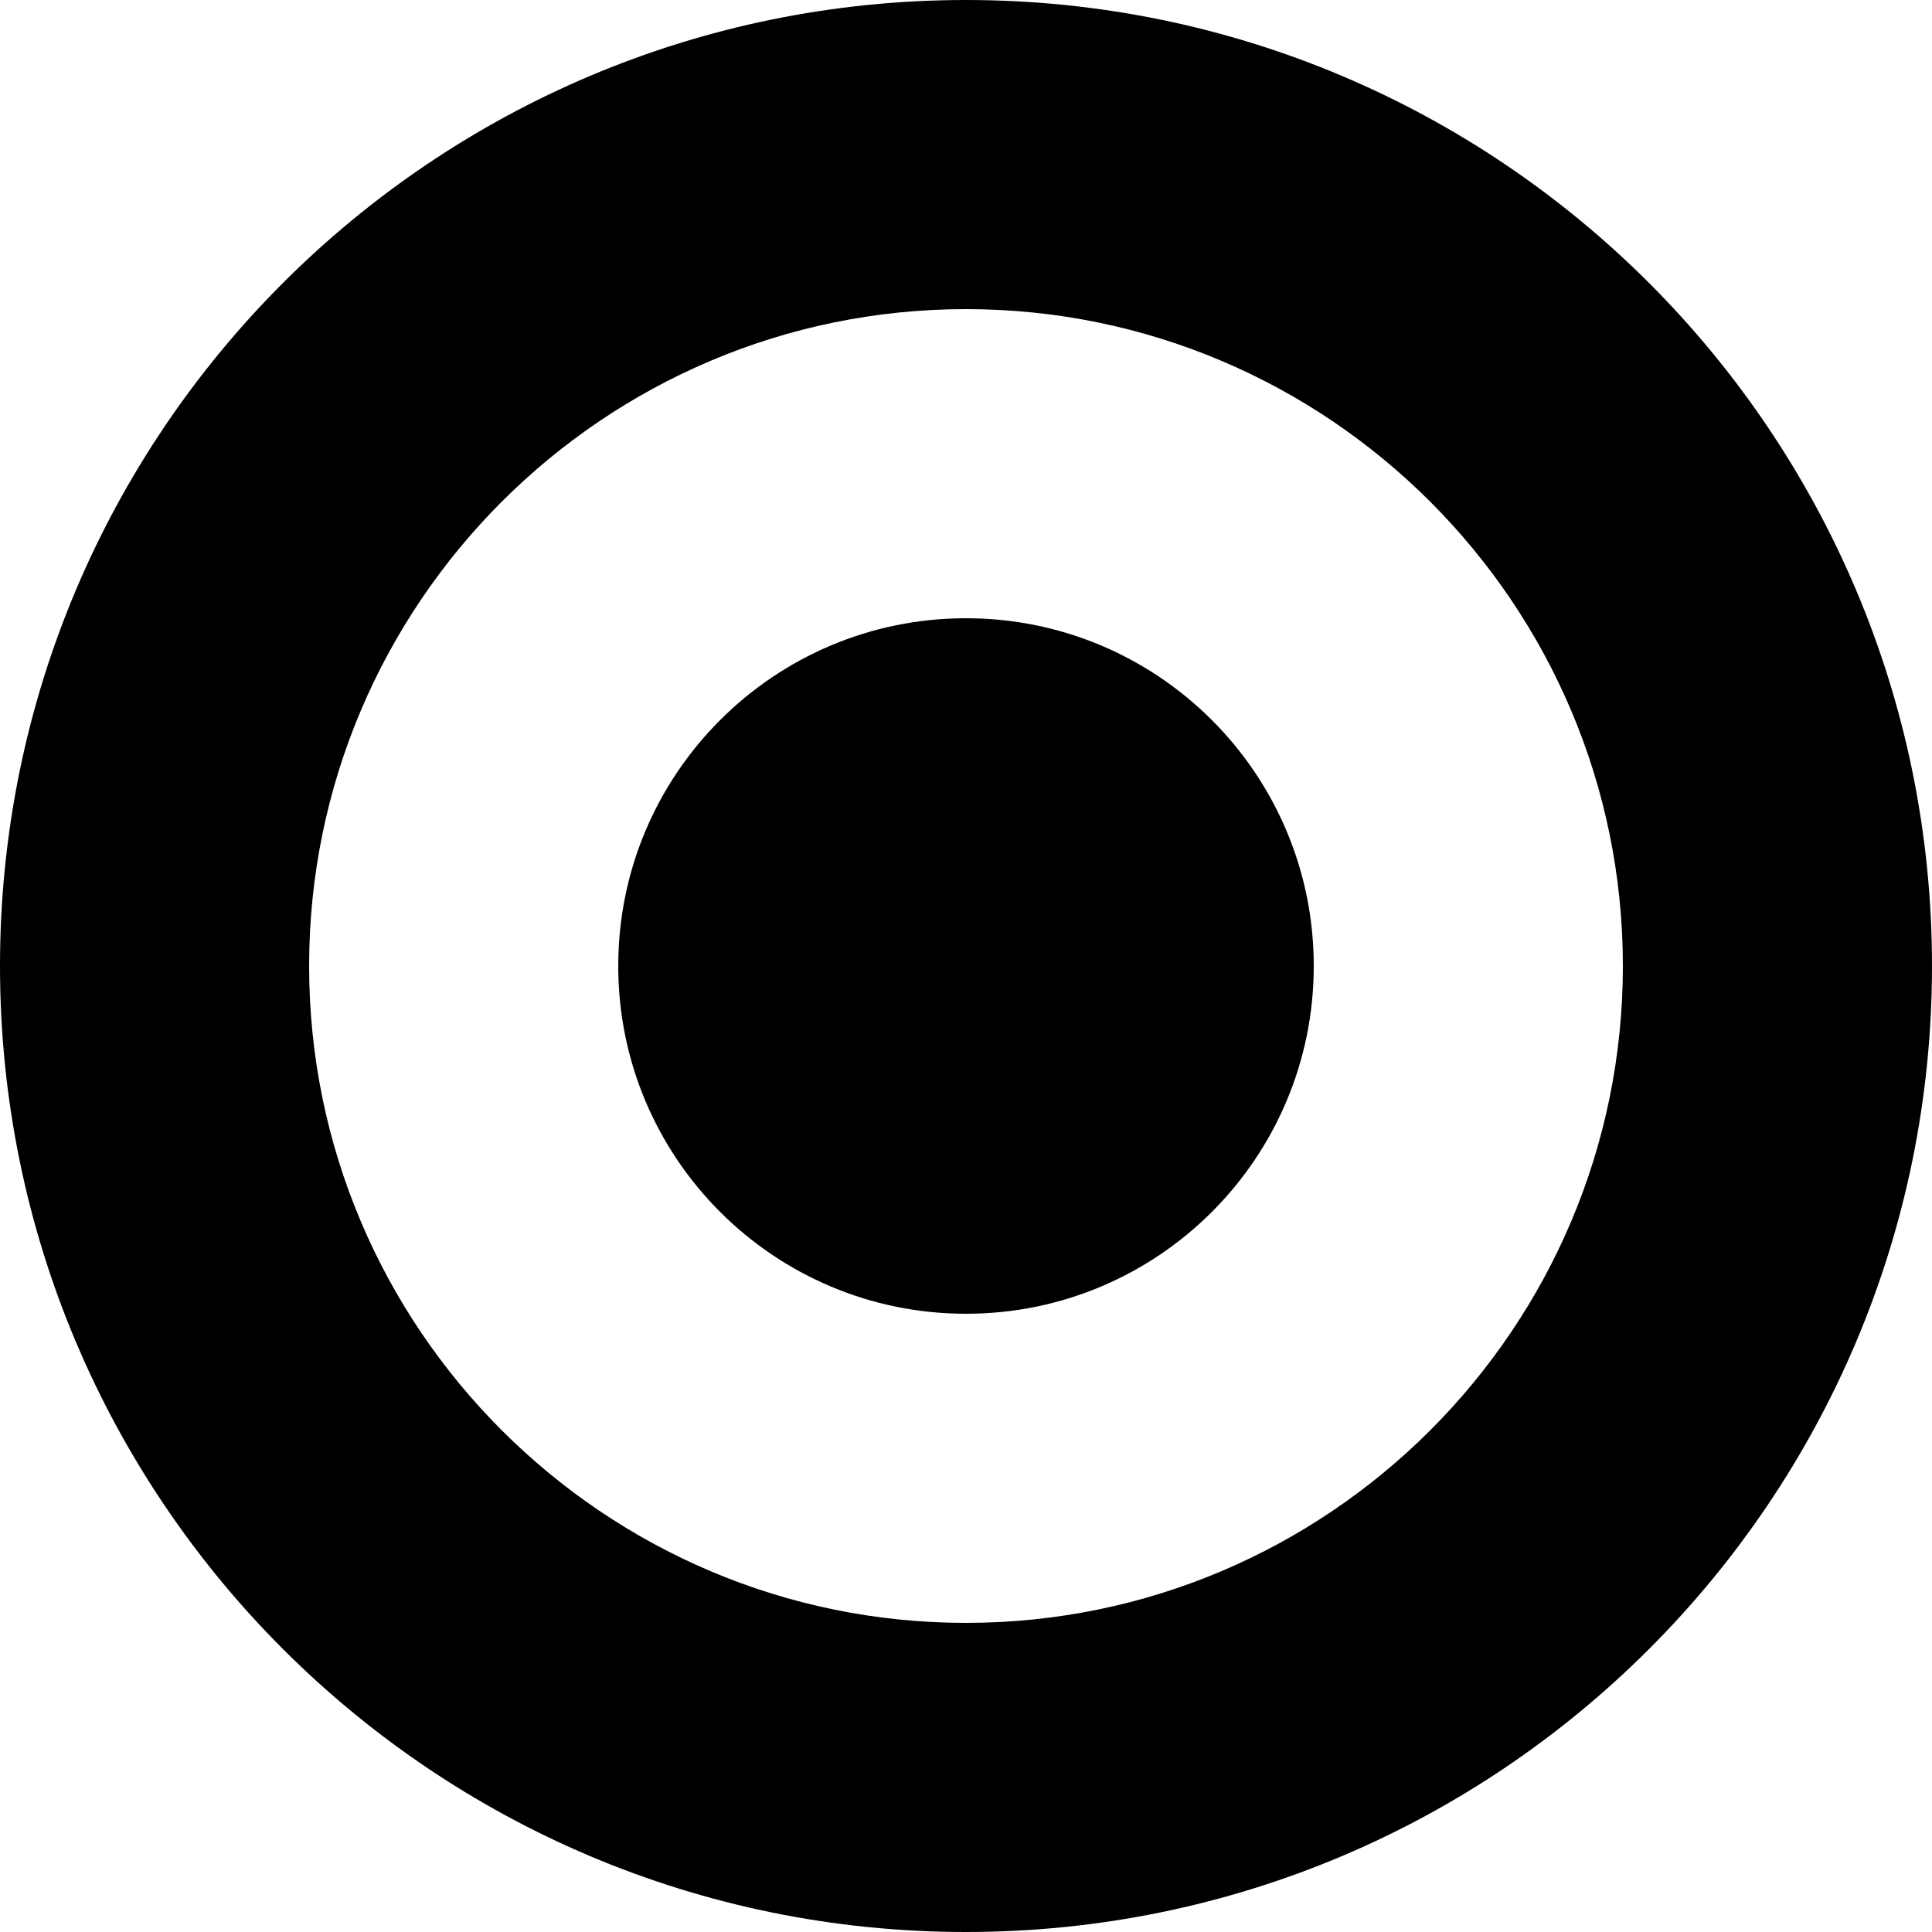
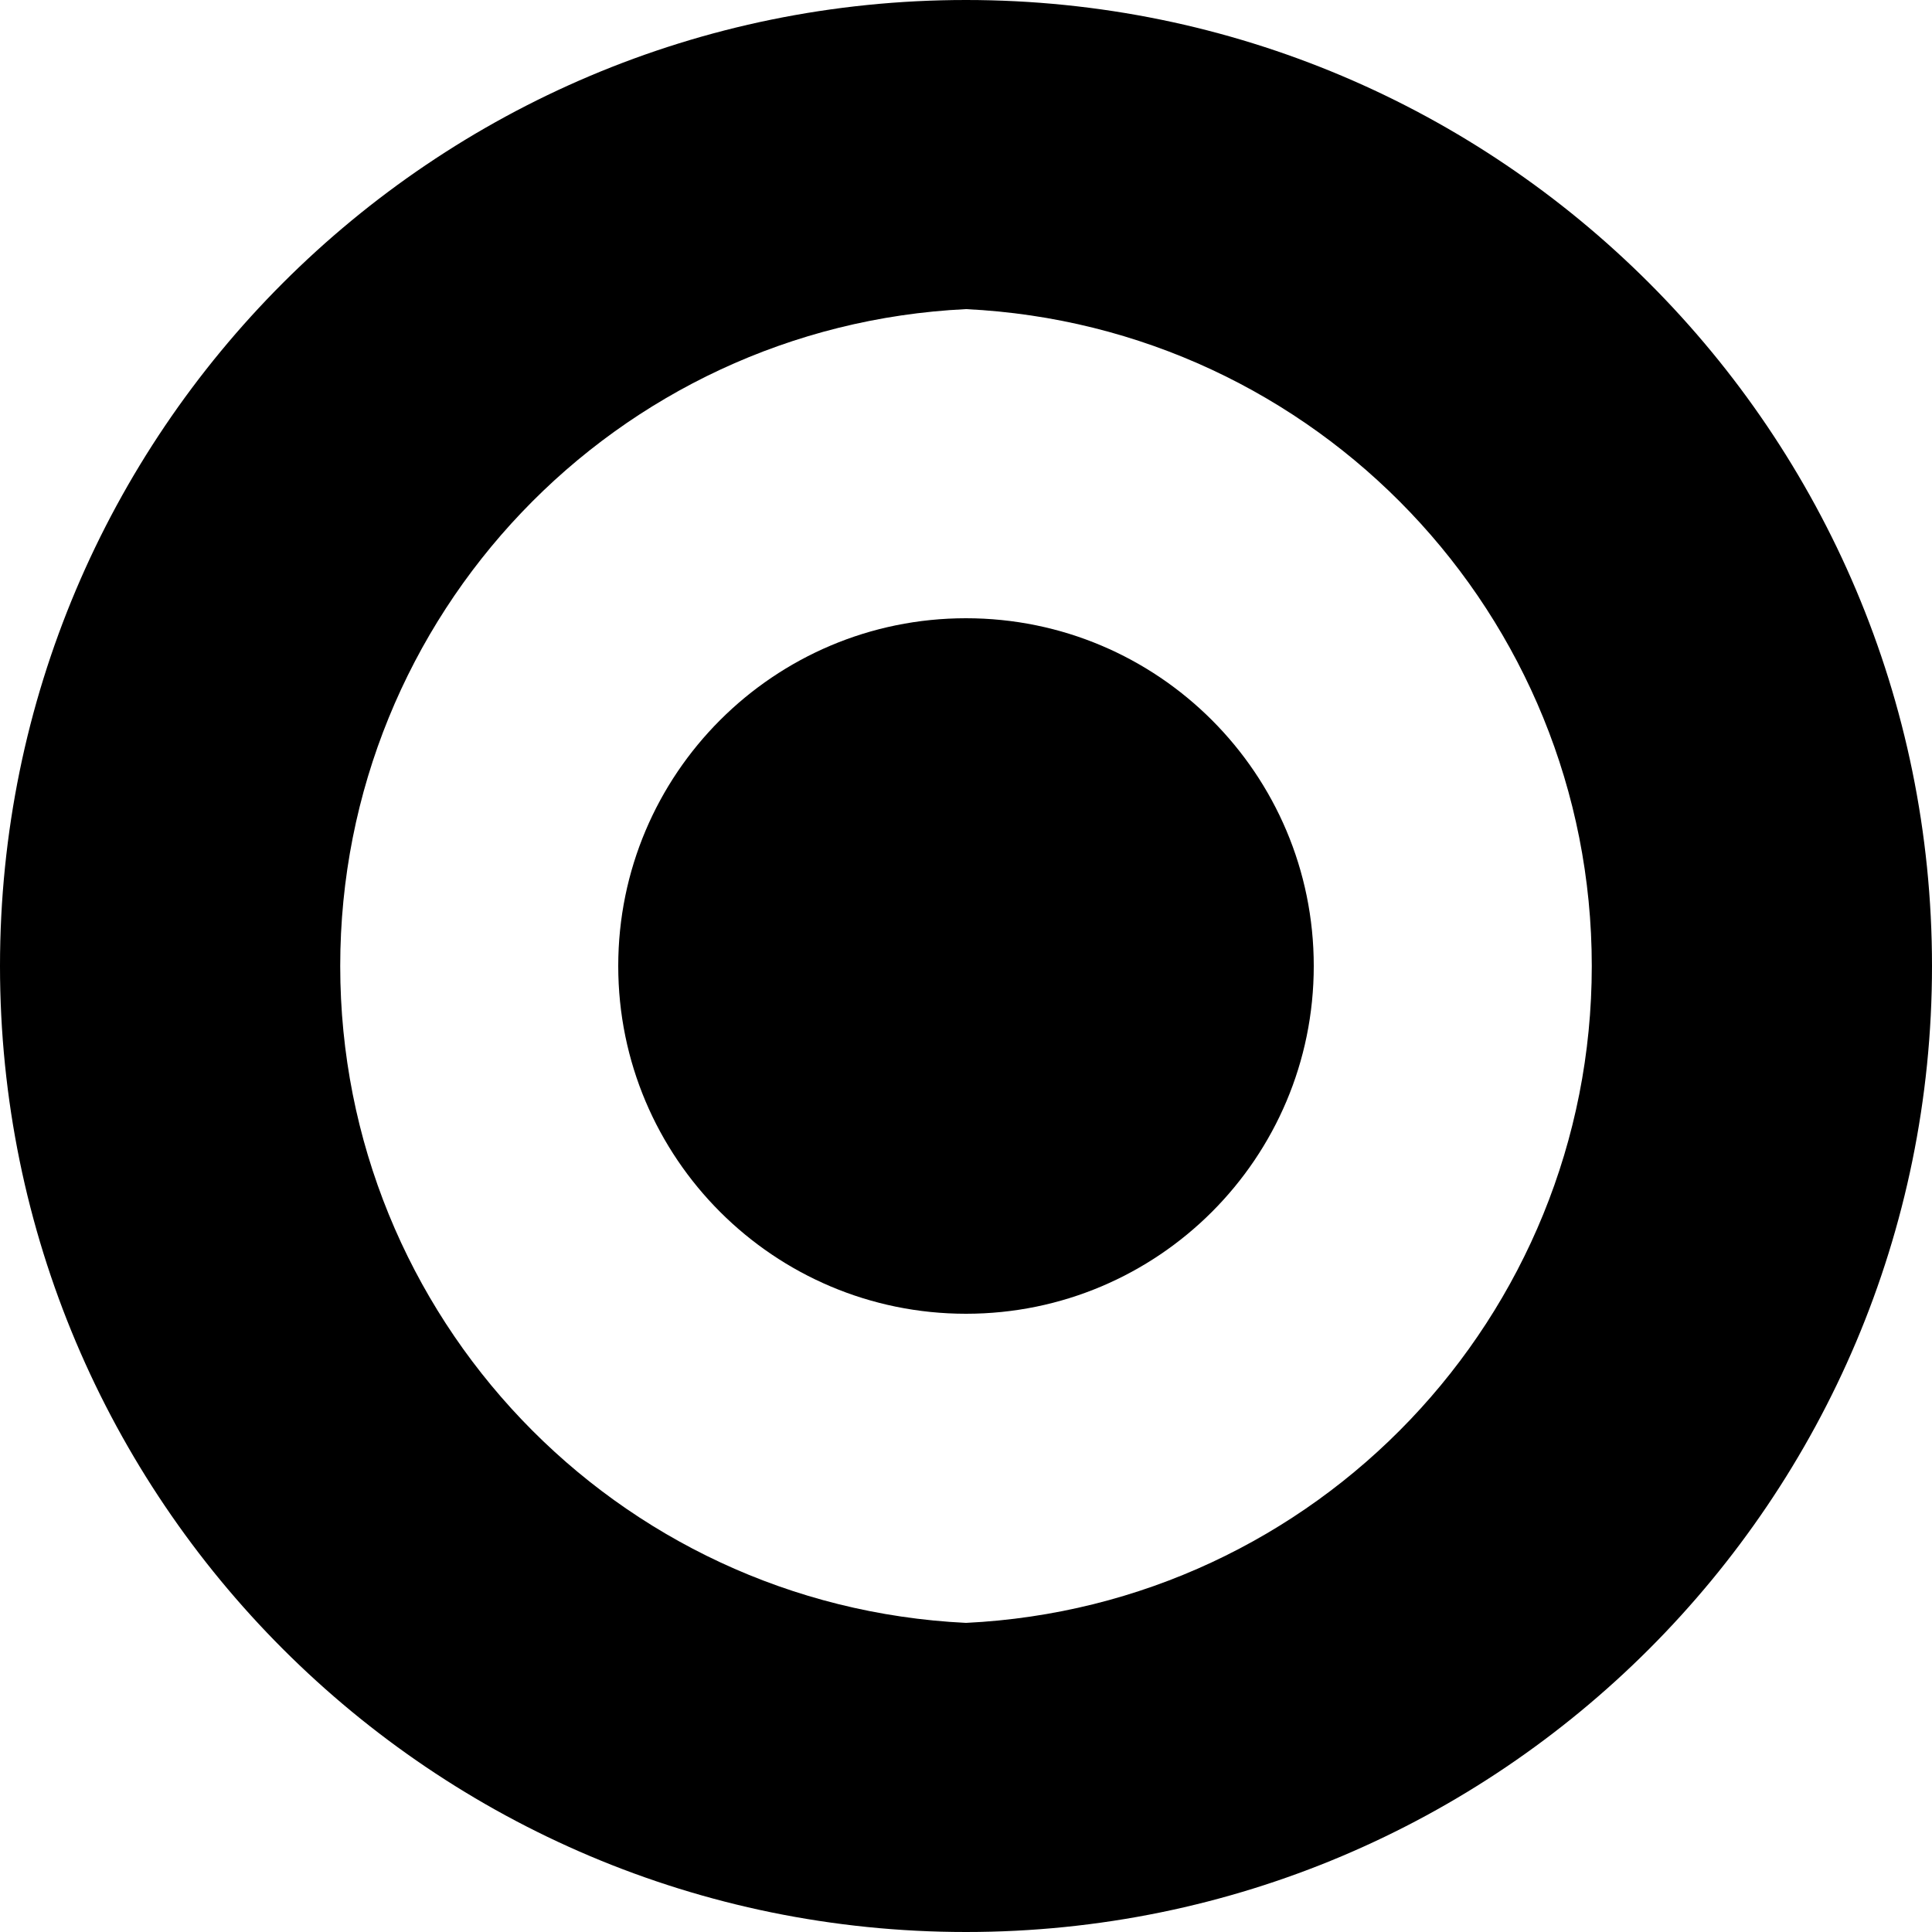
- <svg xmlns="http://www.w3.org/2000/svg" width="25" height="25" viewBox="0 0 25 25">
-   <path d="M12.5 4c4.687 0 8.5 3.813 8.5 8.5 0 4.687-3.813 8.5-8.5 8.5C7.813 21 4 17.187 4 12.5 4 7.813 7.813 4 12.5 4m0-4C5.597 0 0 5.597 0 12.5S5.597 25 12.5 25 25 19.403 25 12.5 19.403 0 12.5 0z" />
+ <svg xmlns="http://www.w3.org/2000/svg" viewBox="0 0 25 25">
+   <path d="M12.5 4a8.51 8.51 0 0 1 0 17 8.51 8.51 0 0 1 0-17m0-4a12.5 12.5 0 1 0 0 25 12.5 12.5 0 0 0 0-25z" />
  <circle cx="12.5" cy="12.5" r="4.5" />
</svg>
